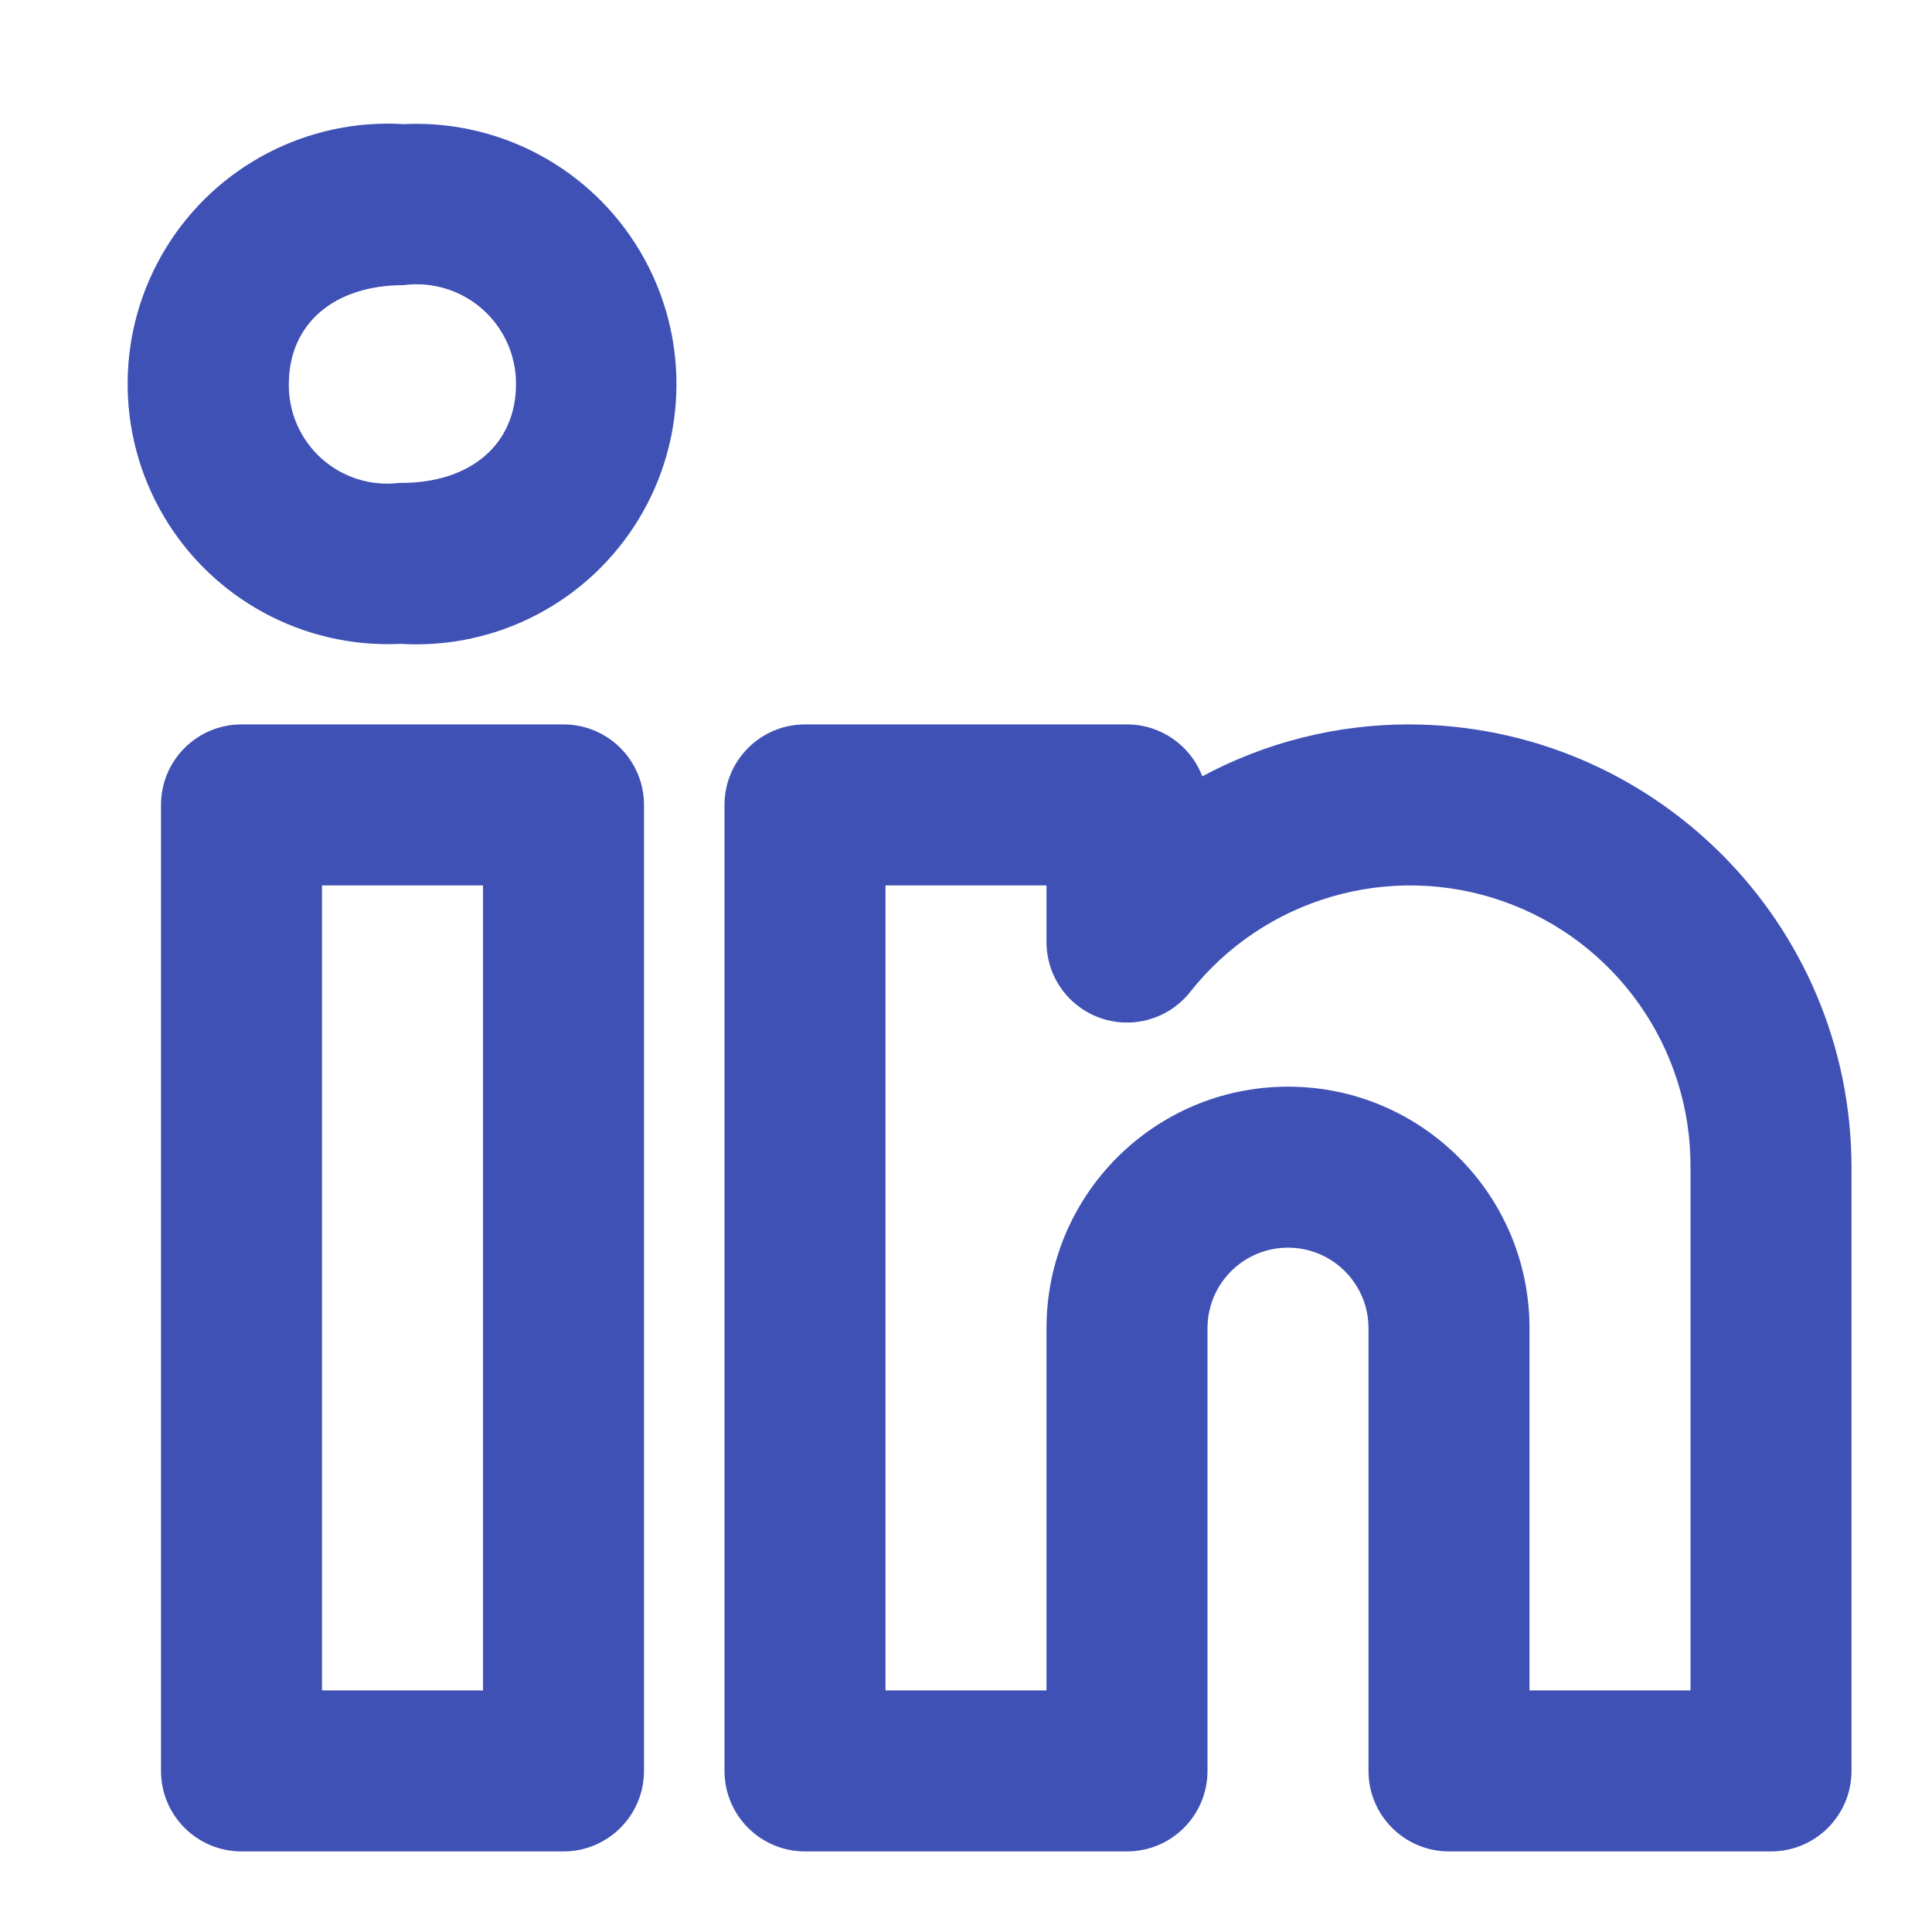
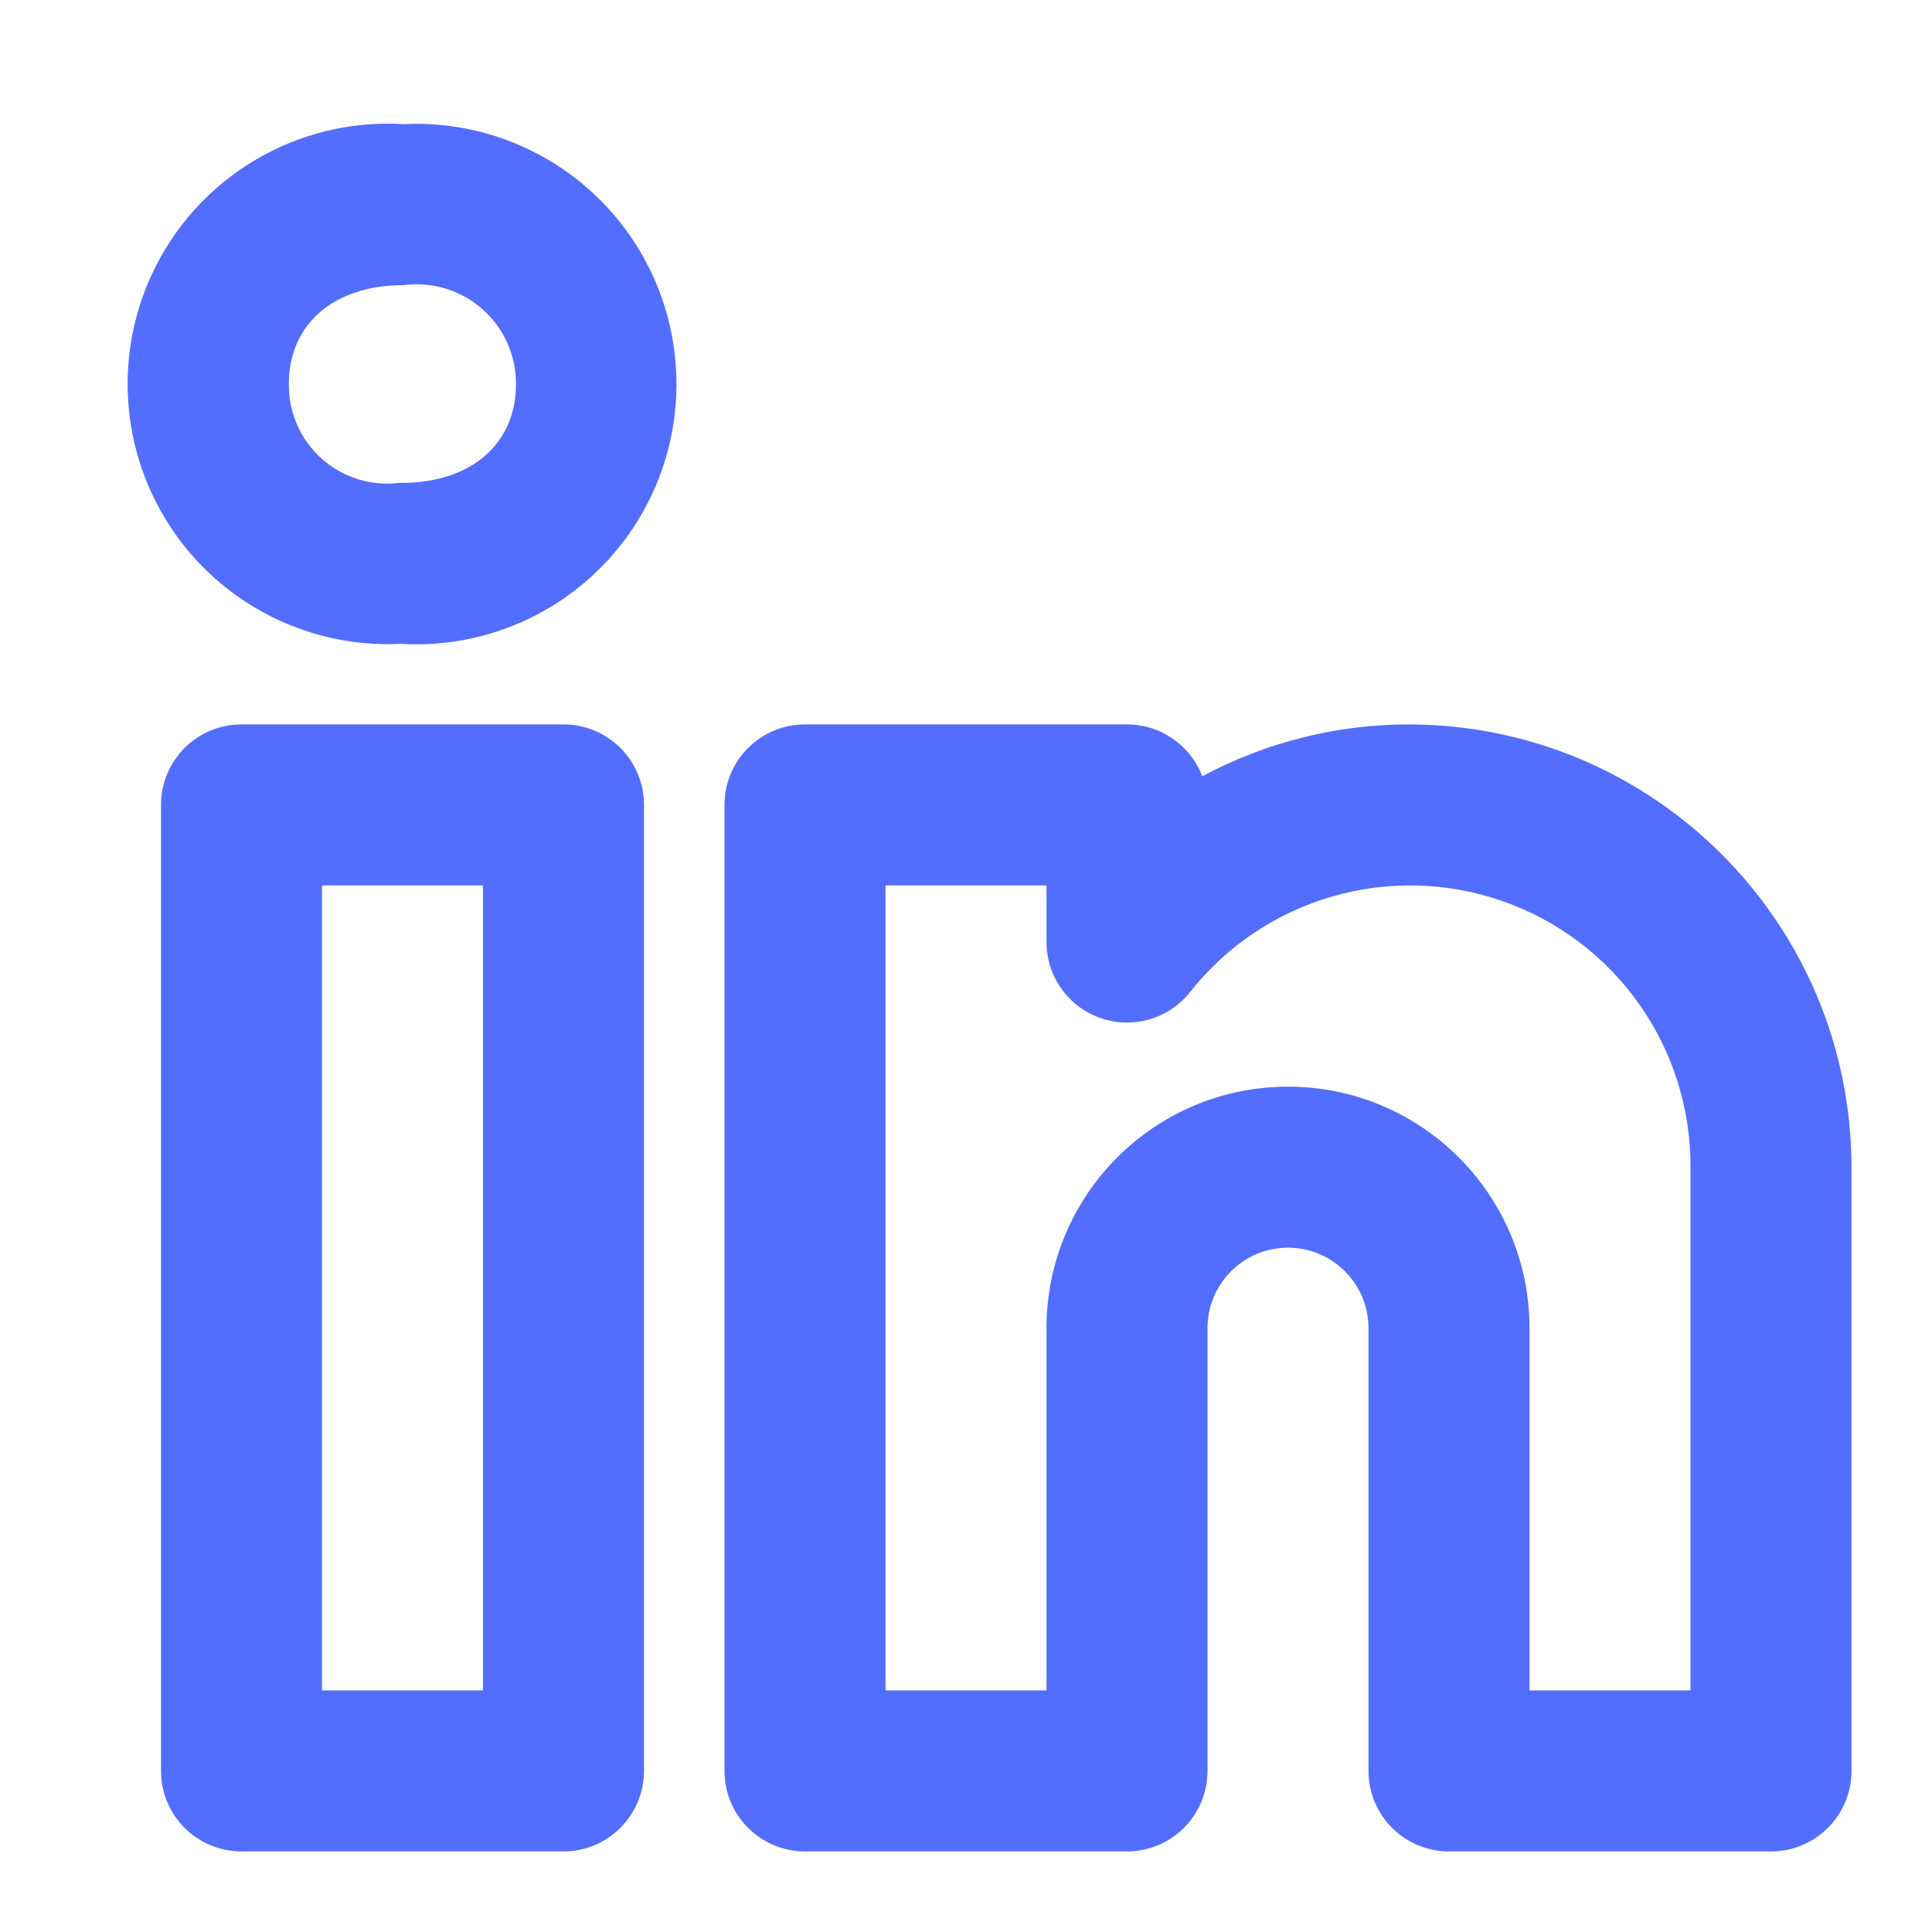
<svg xmlns="http://www.w3.org/2000/svg" data-name="Layer 1" viewBox="0 0 24 24">
-   <path fill="#3F51B5" d="M17.5 8.999a5.419 5.419 0 00-2.565.645A1 1 0 0014 8.999h-4a1 1 0 00-1 1v12a1 1 0 001 1h4a1 1 0 001-1v-5.5a1 1 0 112 0v5.5a1 1 0 001 1h4a1 1 0 001-1v-7.5a5.507 5.507 0 00-5.5-5.5zm3.5 12h-2v-4.5a3 3 0 10-6 0v4.5h-2v-10h2v.703a1 1 0 001.781.625A3.483 3.483 0 0121 14.5zm-14-12H3a1 1 0 00-1 1v12a1 1 0 001 1h4a1 1 0 001-1v-12a1 1 0 00-1-1zm-1 12H4v-10h2zM5.015 1.542a3.233 3.233 0 10-.057 6.457h.028a3.233 3.233 0 10.029-6.457zm-.029 4.457h-.028a1.222 1.222 0 01-1.37-1.228c0-.747.56-1.229 1.427-1.229A1.234 1.234 0 016.41 4.771c0 .746-.56 1.228-1.425 1.228z" />
+   <path fill="#536DFE" d="M17.5 8.999a5.419 5.419 0 00-2.565.645A1 1 0 0014 8.999h-4a1 1 0 00-1 1v12a1 1 0 001 1h4a1 1 0 001-1v-5.5a1 1 0 112 0v5.5a1 1 0 001 1h4a1 1 0 001-1v-7.5a5.507 5.507 0 00-5.5-5.5zm3.5 12h-2v-4.5a3 3 0 10-6 0v4.5h-2v-10h2v.703a1 1 0 001.781.625A3.483 3.483 0 0121 14.5zm-14-12H3a1 1 0 00-1 1v12a1 1 0 001 1h4a1 1 0 001-1v-12a1 1 0 00-1-1zm-1 12H4v-10h2zM5.015 1.542a3.233 3.233 0 10-.057 6.457h.028a3.233 3.233 0 10.029-6.457zm-.029 4.457h-.028a1.222 1.222 0 01-1.37-1.228c0-.747.56-1.229 1.427-1.229A1.234 1.234 0 016.41 4.771c0 .746-.56 1.228-1.425 1.228z" />
</svg>
